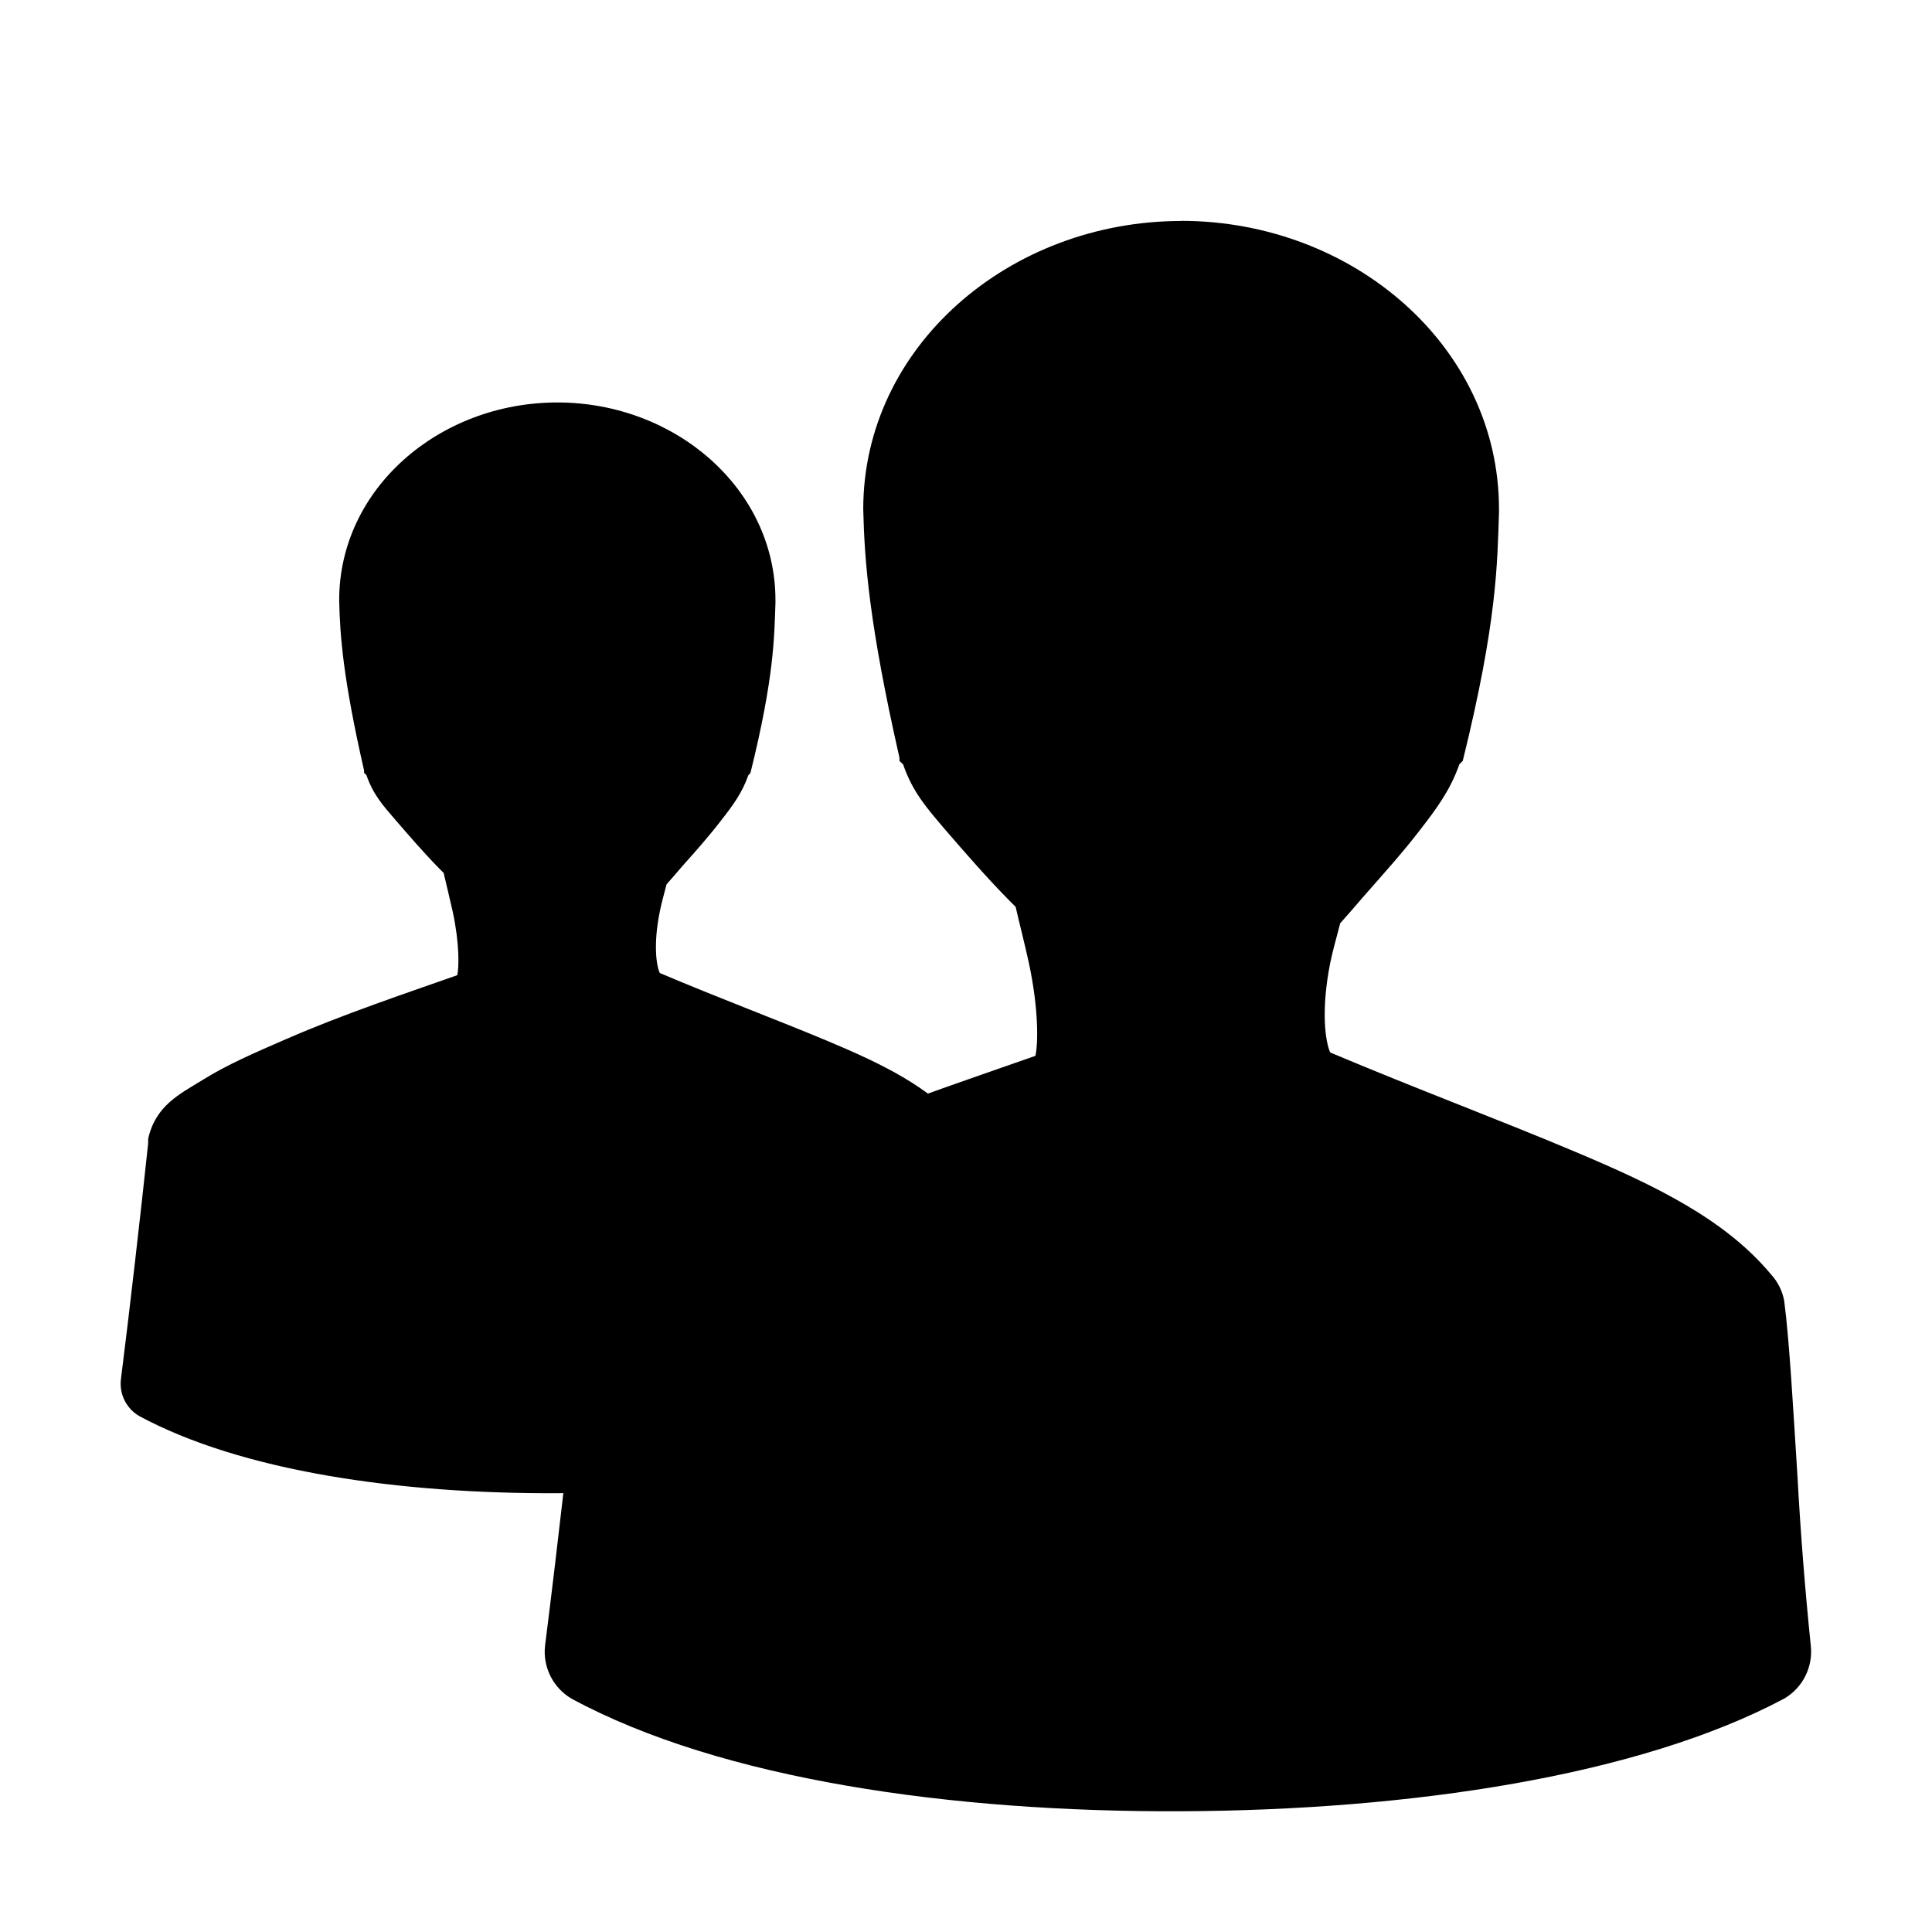
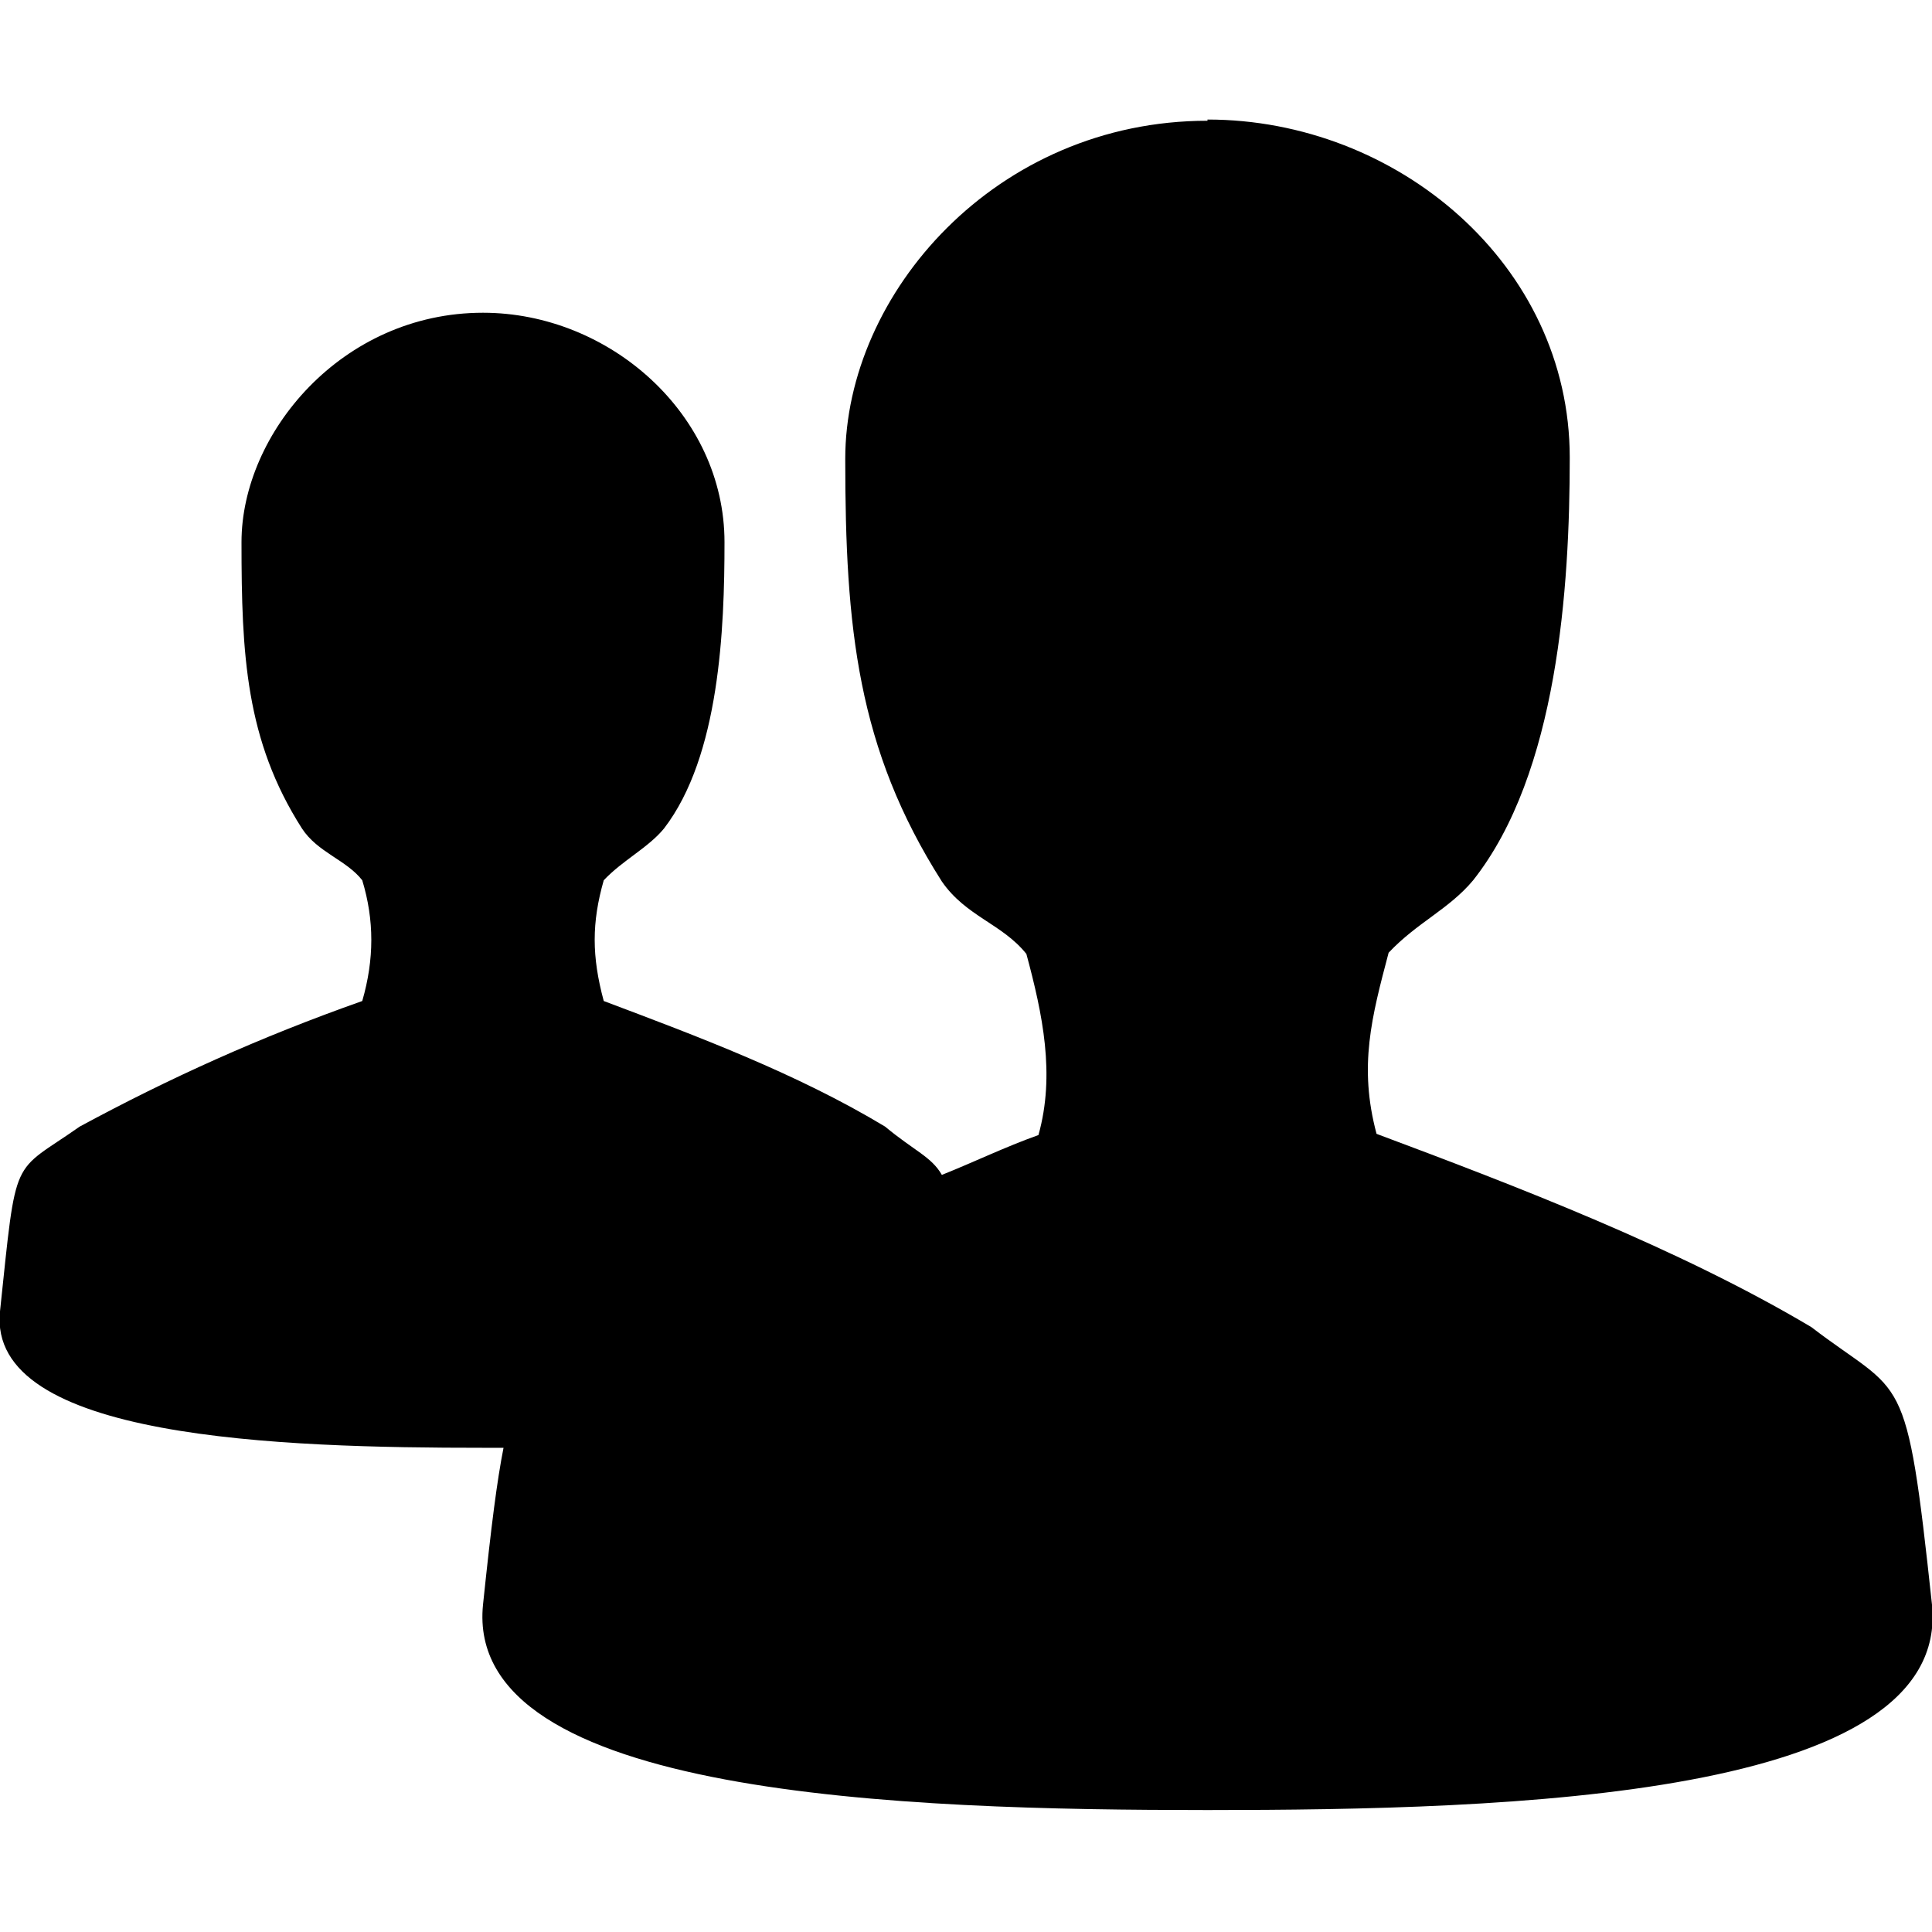
- <svg xmlns="http://www.w3.org/2000/svg" height="16" width="16" version="1">
-   <path d="M4.616 3.333c-.978 0-1.807.714-1.807 1.637.006.29.032.65.206 1.41v.02l.02.02c.055.16.136.25.244.375s.235.272.357.396l.038.038c.024.105.053.22.075.32.058.27.052.462.038.527-.42.148-.943.323-1.412.527-.263.114-.5.217-.696.34-.195.12-.39.213-.452.488v.038c-.06.565-.155 1.396-.226 1.957a.31.31 0 0 0 .15.3c.852.46 2.16.646 3.464.64 1.303-.004 2.6-.2 3.425-.64a.31.31 0 0 0 .15-.3c-.02-.176-.05-.57-.074-.96-.025-.39-.046-.772-.075-.997a.304.304 0 0 0-.075-.15c-.26-.313-.652-.505-1.11-.697-.417-.175-.907-.358-1.392-.564-.028-.06-.055-.236 0-.508.014-.073.037-.15.056-.226.045-.05.08-.093.13-.15.11-.123.224-.252.32-.377.097-.124.176-.23.227-.376l.018-.02c.197-.794.197-1.125.207-1.41v-.02c0-.923-.83-1.638-1.806-1.638zM9.784 1.83c-1.426 0-2.635 1.042-2.635 2.387.01.425.048.95.3 2.058v.027l.03.028c.08.233.2.366.355.548.157.182.344.397.522.577l.055.055c.035.153.078.318.11.466.084.394.075.673.054.768-.612.215-1.374.47-2.058.768-.383.167-.73.316-1.015.494-.284.178-.566.313-.658.714a.335.335 0 0 0 0 .055c-.09.824-.226 2.035-.33 2.853a.45.45 0 0 0 .22.44c1.24.67 3.148.94 5.048.932s3.792-.293 4.994-.933a.45.45 0 0 0 .22-.44 29.58 29.58 0 0 1-.11-1.398c-.036-.57-.067-1.127-.11-1.456a.442.442 0 0 0-.11-.22c-.38-.455-.952-.733-1.62-1.014-.607-.257-1.32-.523-2.03-.823-.04-.09-.078-.345 0-.74.022-.107.055-.22.083-.33.067-.075.12-.136.192-.22.158-.18.327-.367.467-.55.14-.18.254-.335.328-.547l.028-.028c.286-1.157.286-1.64.3-2.058v-.027c0-1.345-1.208-2.387-2.633-2.387z" />
+ <svg xmlns="http://www.w3.org/2000/svg" viewbox="0 0 16 16" height="16" width="16" version="1.1">
+   <path d="m10 1c-1.75 0-3 1.43-3 2.8 0 1.4 0.1 2.4 0.8 3.5 0.2 0.29 0.5 0.35 0.7 0.6 0.135 0.5 0.24 1 0.1 1.5-0.28 0.1-0.525 0.22-0.8 0.33-0.085-0.15-0.23-0.2-0.47-0.4-0.73-0.44-1.56-0.75-2.33-1.04-0.1-0.37-0.1-0.65 0-1 0.156-0.166 0.37-0.27 0.5-0.43 0.46-0.6 0.5-1.654 0.5-2.37 0-1.06-0.954-1.9-2-1.9-1.17 0-2 1-2 1.9 0 0.93 0.034 1.64 0.5 2.37 0.13 0.2 0.367 0.26 0.5 0.43 0.1 0.33 0.1 0.654 0 1-0.85 0.3-1.6 0.64-2.34 1.04-0.57 0.4-0.52 0.205-0.66 1.53-0.11 1.06 2.335 1.13 4 1.13 0.06 0 0.11 0 0.17 0-0.054 0.274-0.1 0.63-0.17 1.3-0.16 1.59 3.5 1.7 6 1.7s6.16-0.1 6-1.7c-0.215-2-0.23-1.71-1-2.3-1.1-0.654-2.45-1.17-3.6-1.6-0.15-0.56-0.04-0.97 0.1-1.5 0.235-0.25 0.5-0.36 0.7-0.6 0.7-0.885 0.8-2.425 0.8-3.5 0-1.6-1.43-2.8-3-2.8z" />
</svg>
